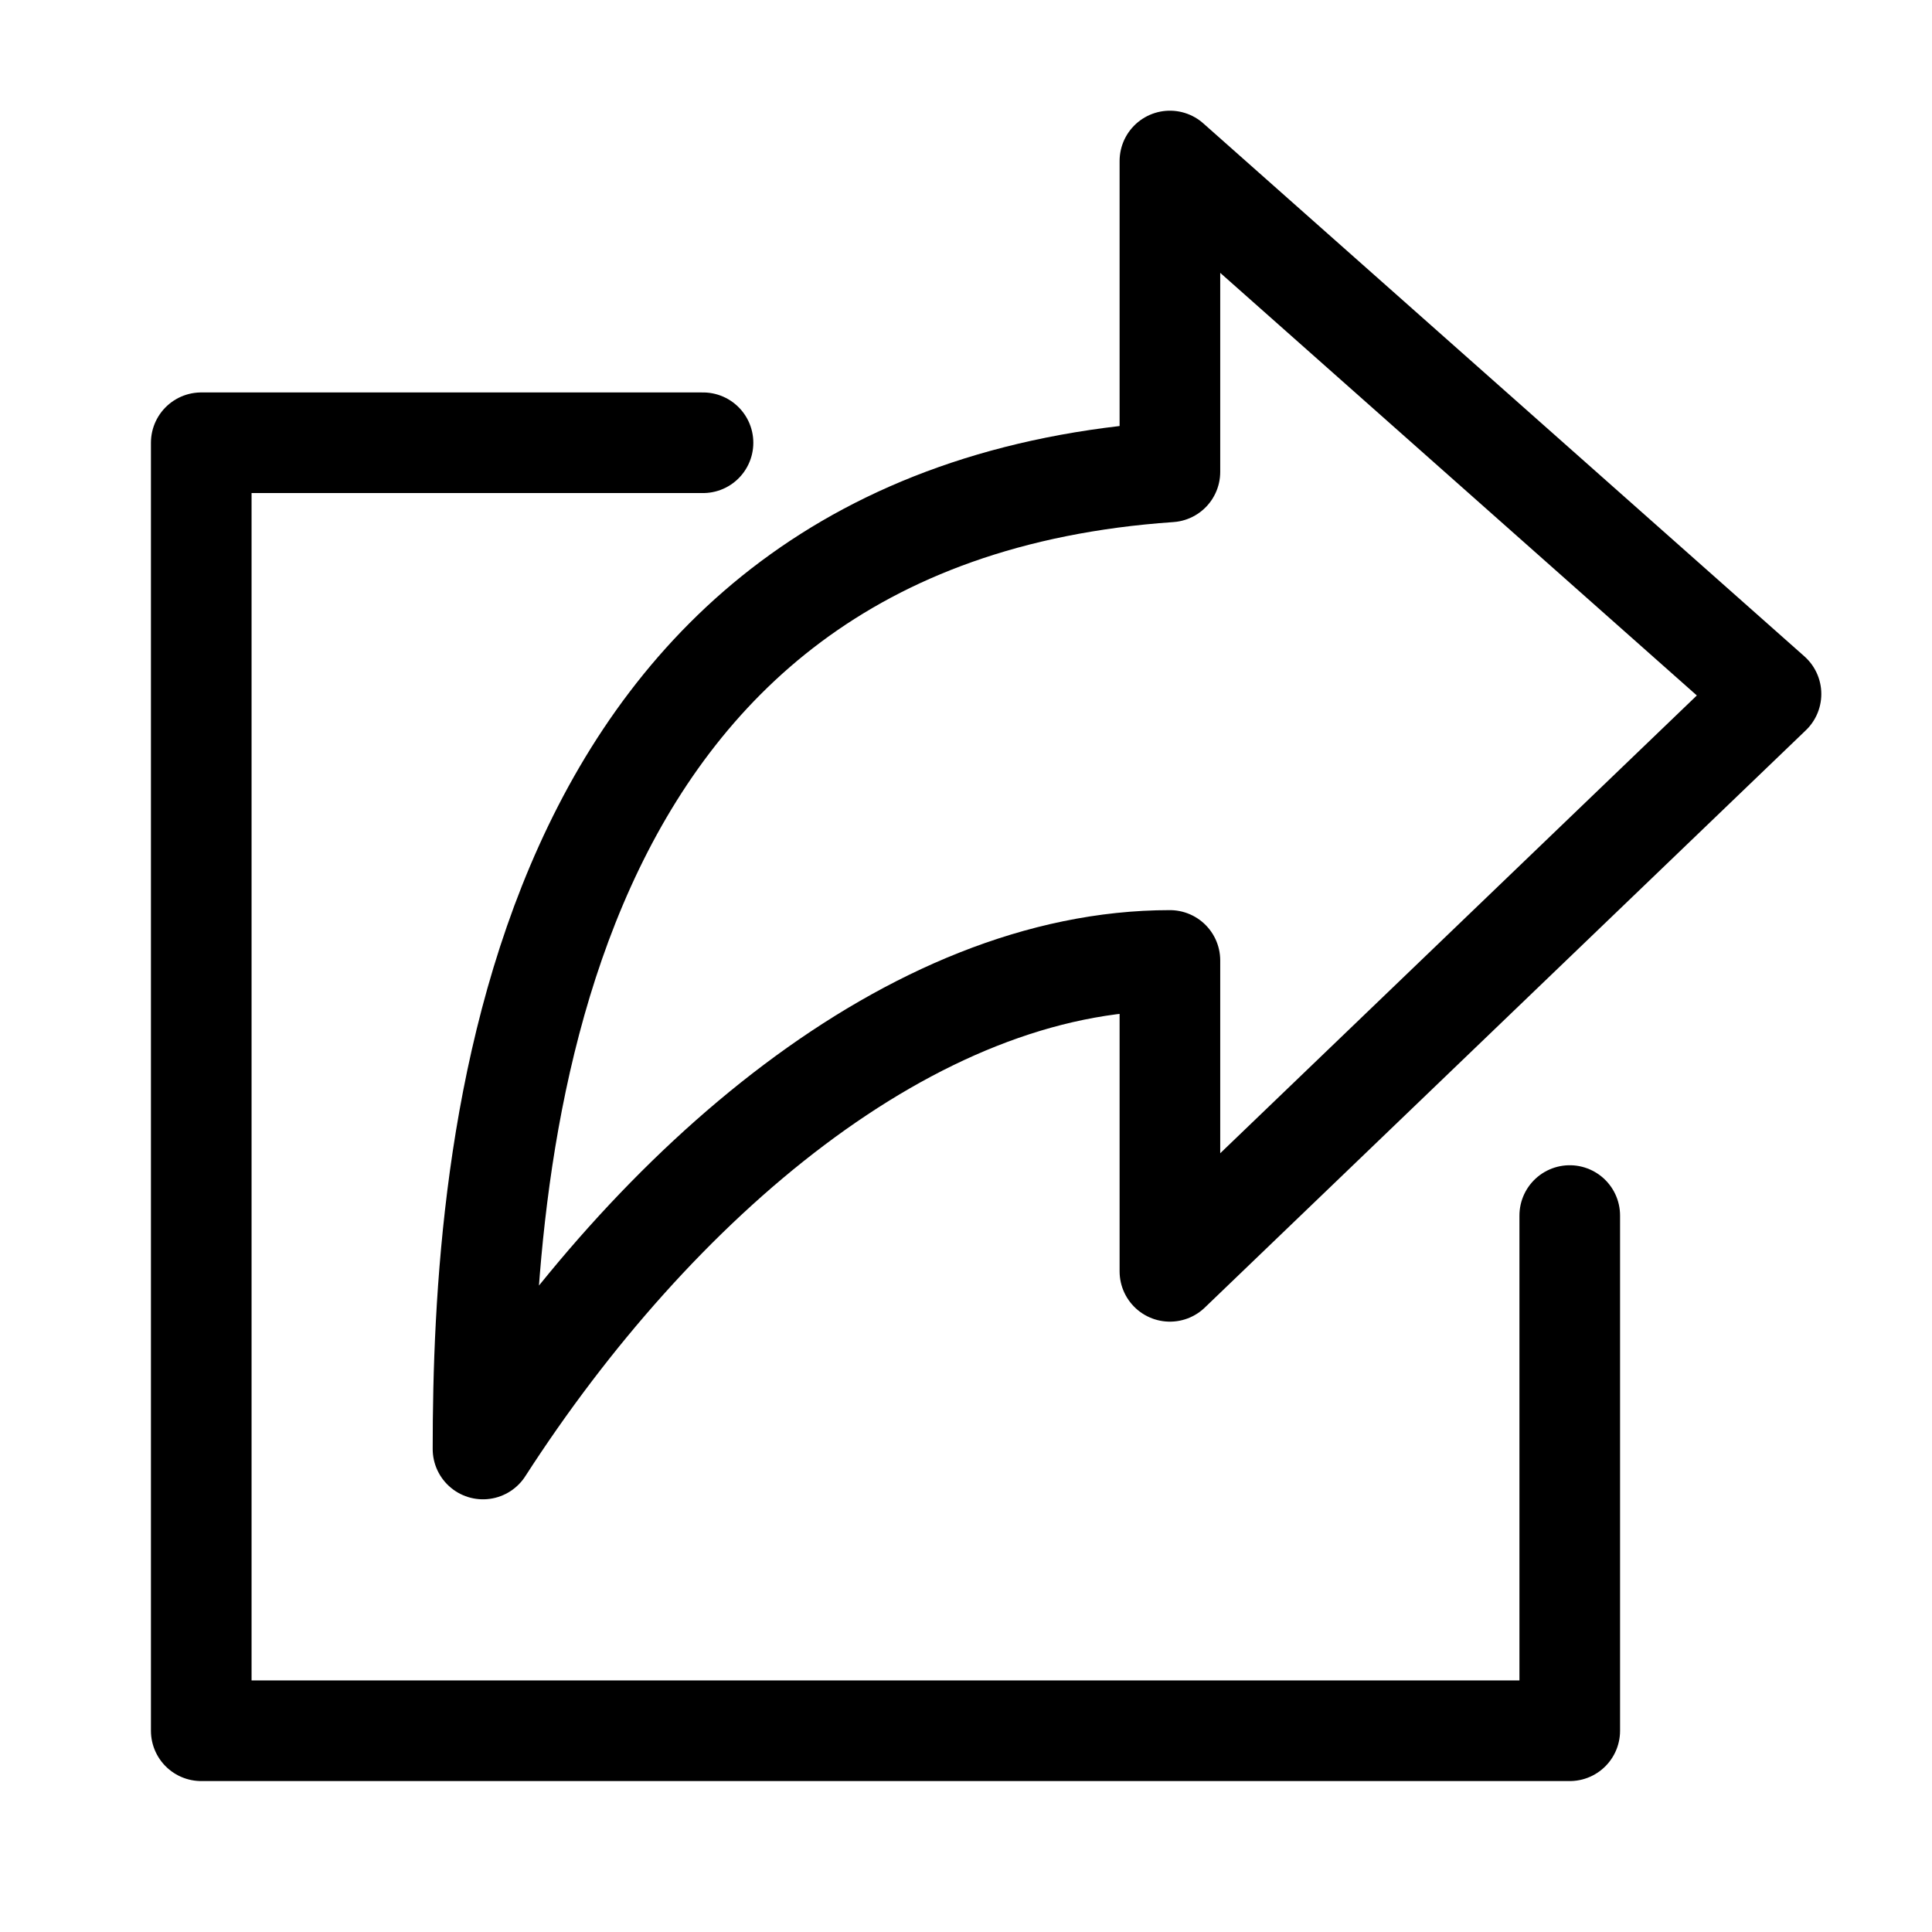
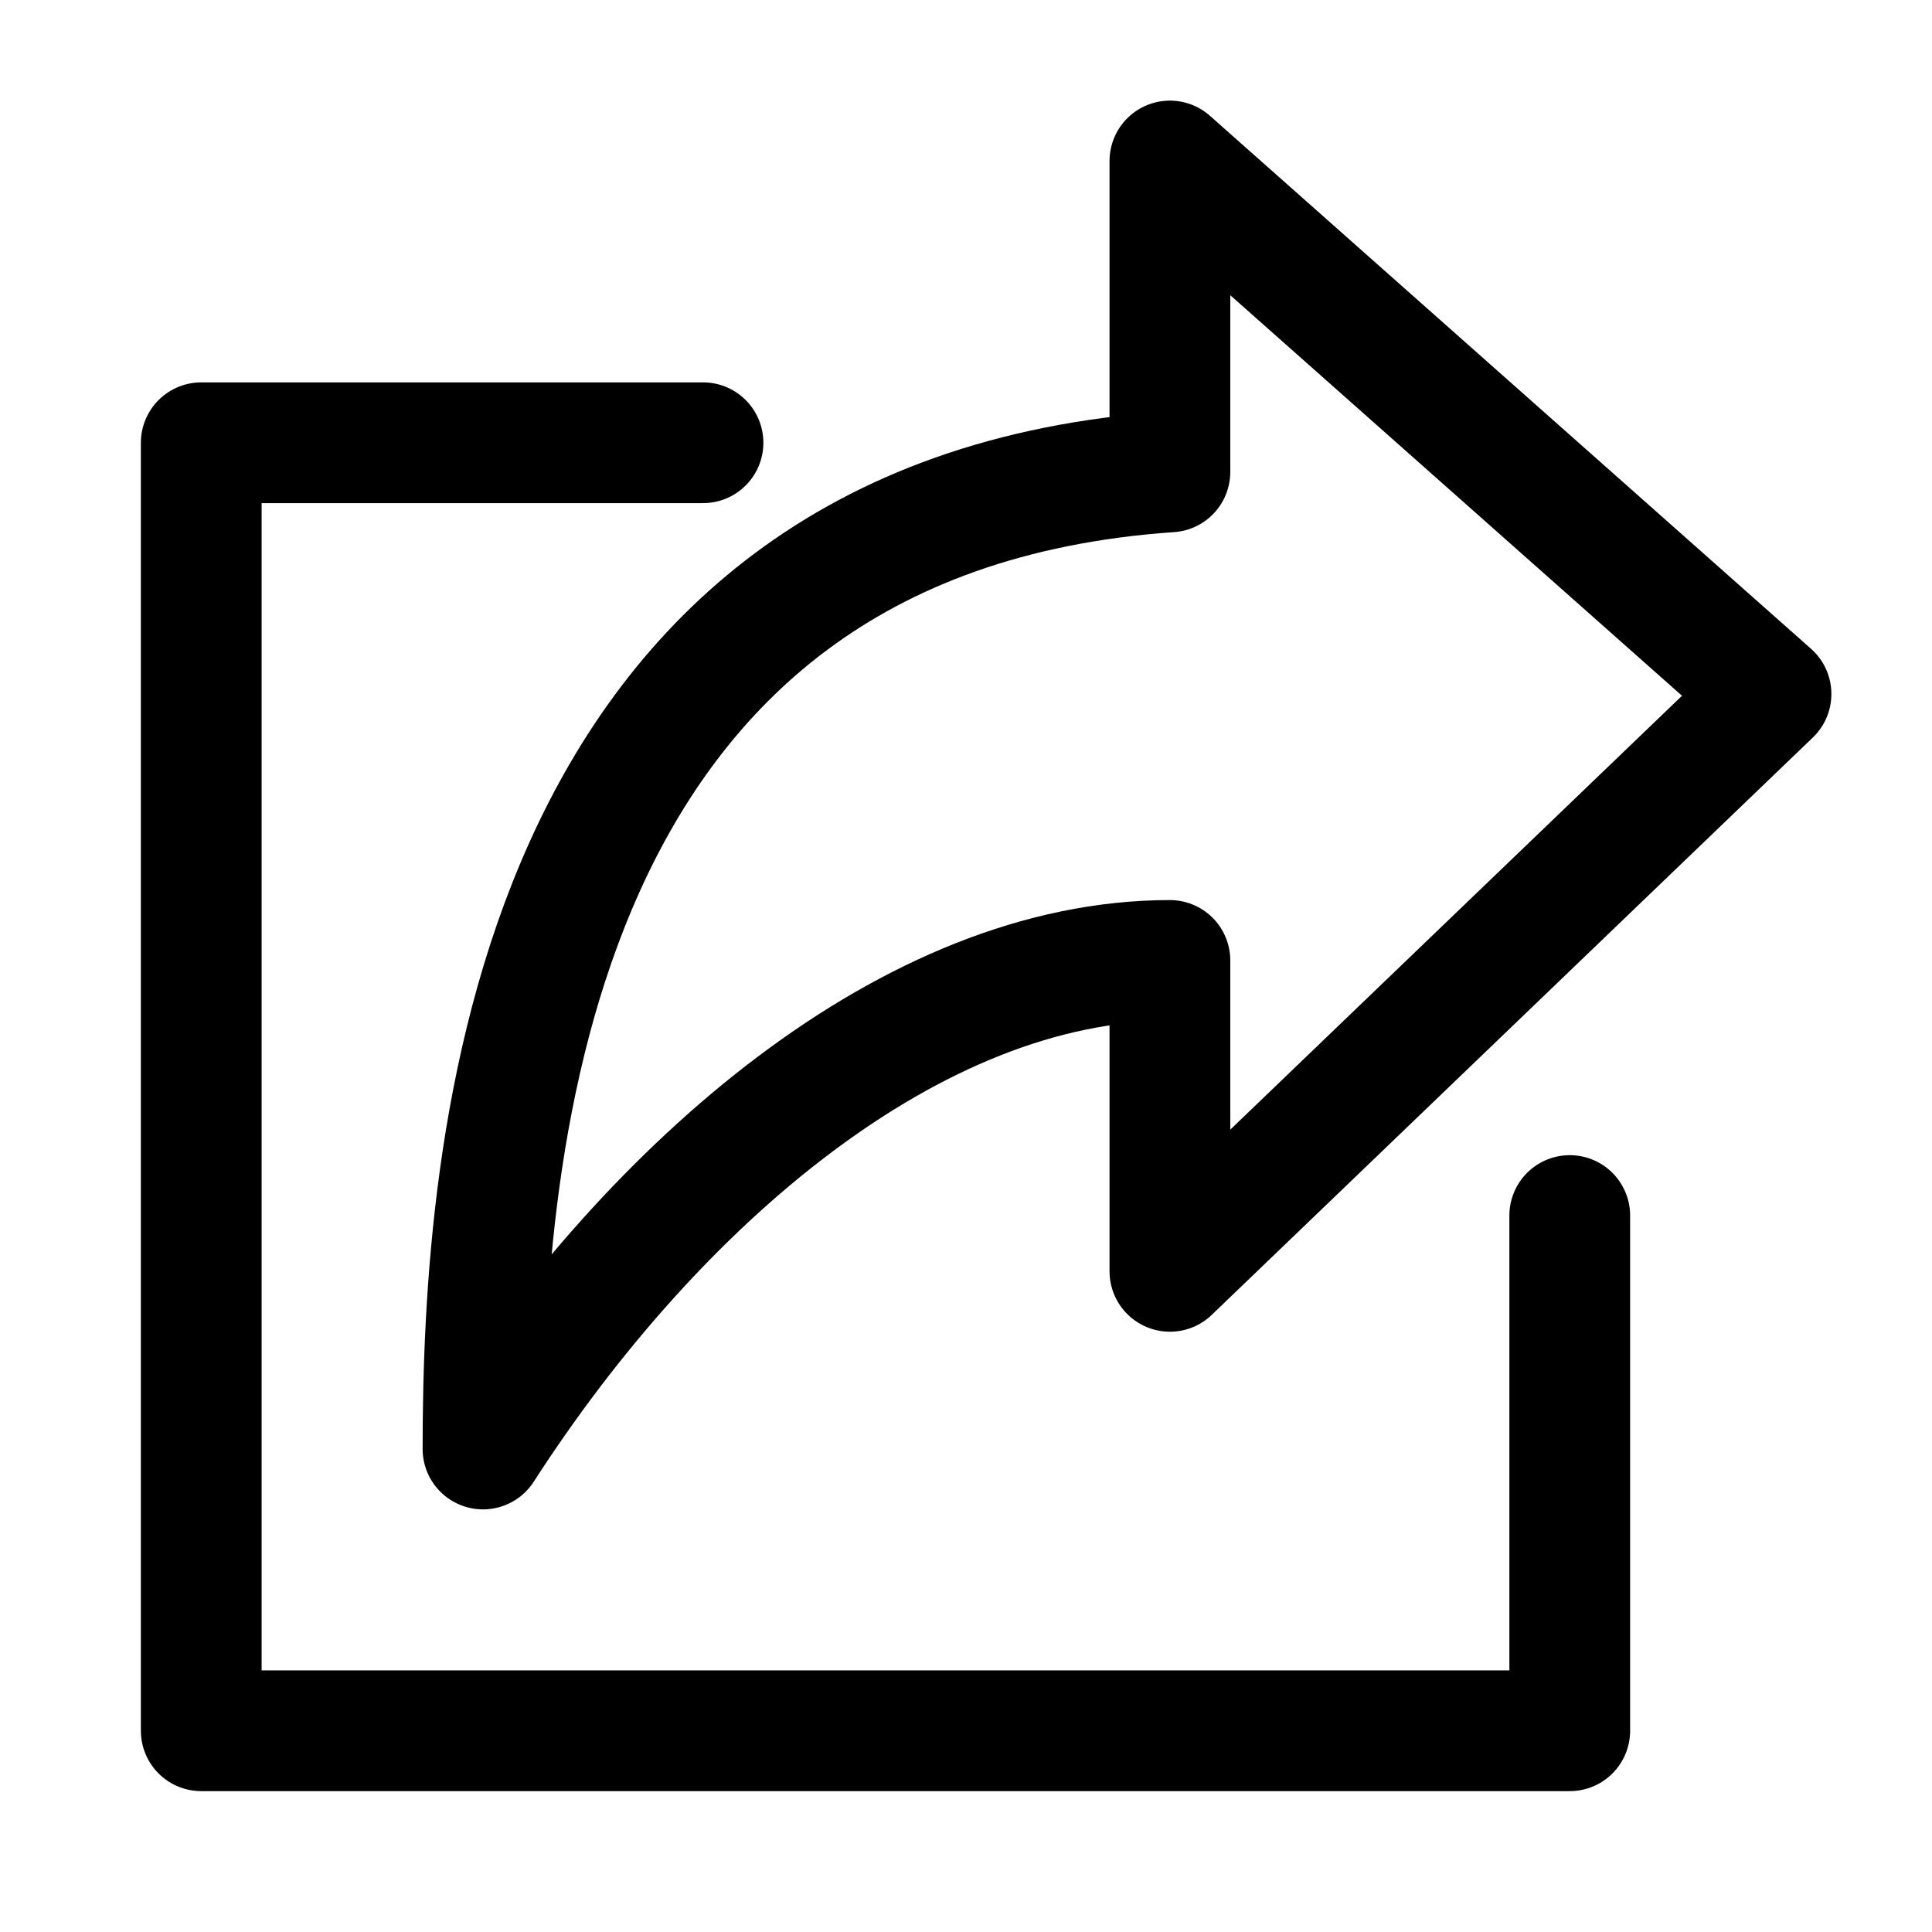
<svg xmlns="http://www.w3.org/2000/svg" width="24" height="24" viewBox="0 0 24 24" fill="none">
-   <path d="M8.733 5.5H2.5V21.5H19.5V15.1" stroke="currentColor" stroke-width="1.25" stroke-linecap="round" stroke-linejoin="round" />
-   <path d="M14.533 2V5.862C6.533 6.414 6 14.322 6 18C8.133 14.69 11.333 11.931 14.533 11.931V15.793L22 8.621L14.533 2Z" stroke="currentColor" stroke-width="1.25" stroke-linecap="round" stroke-linejoin="round" />
+   <path d="M8.733 5.5H2.5V21.5H19.5V15.1" stroke="currentColor" stroke-width="1.5" stroke-linecap="round" stroke-linejoin="round" />
+   <path d="M14.533 2V5.862C6.533 6.414 6 14.322 6 18C8.133 14.69 11.333 11.931 14.533 11.931V15.793L22 8.621L14.533 2Z" stroke="currentColor" stroke-width="1.5" stroke-linecap="round" stroke-linejoin="round" />
</svg>
